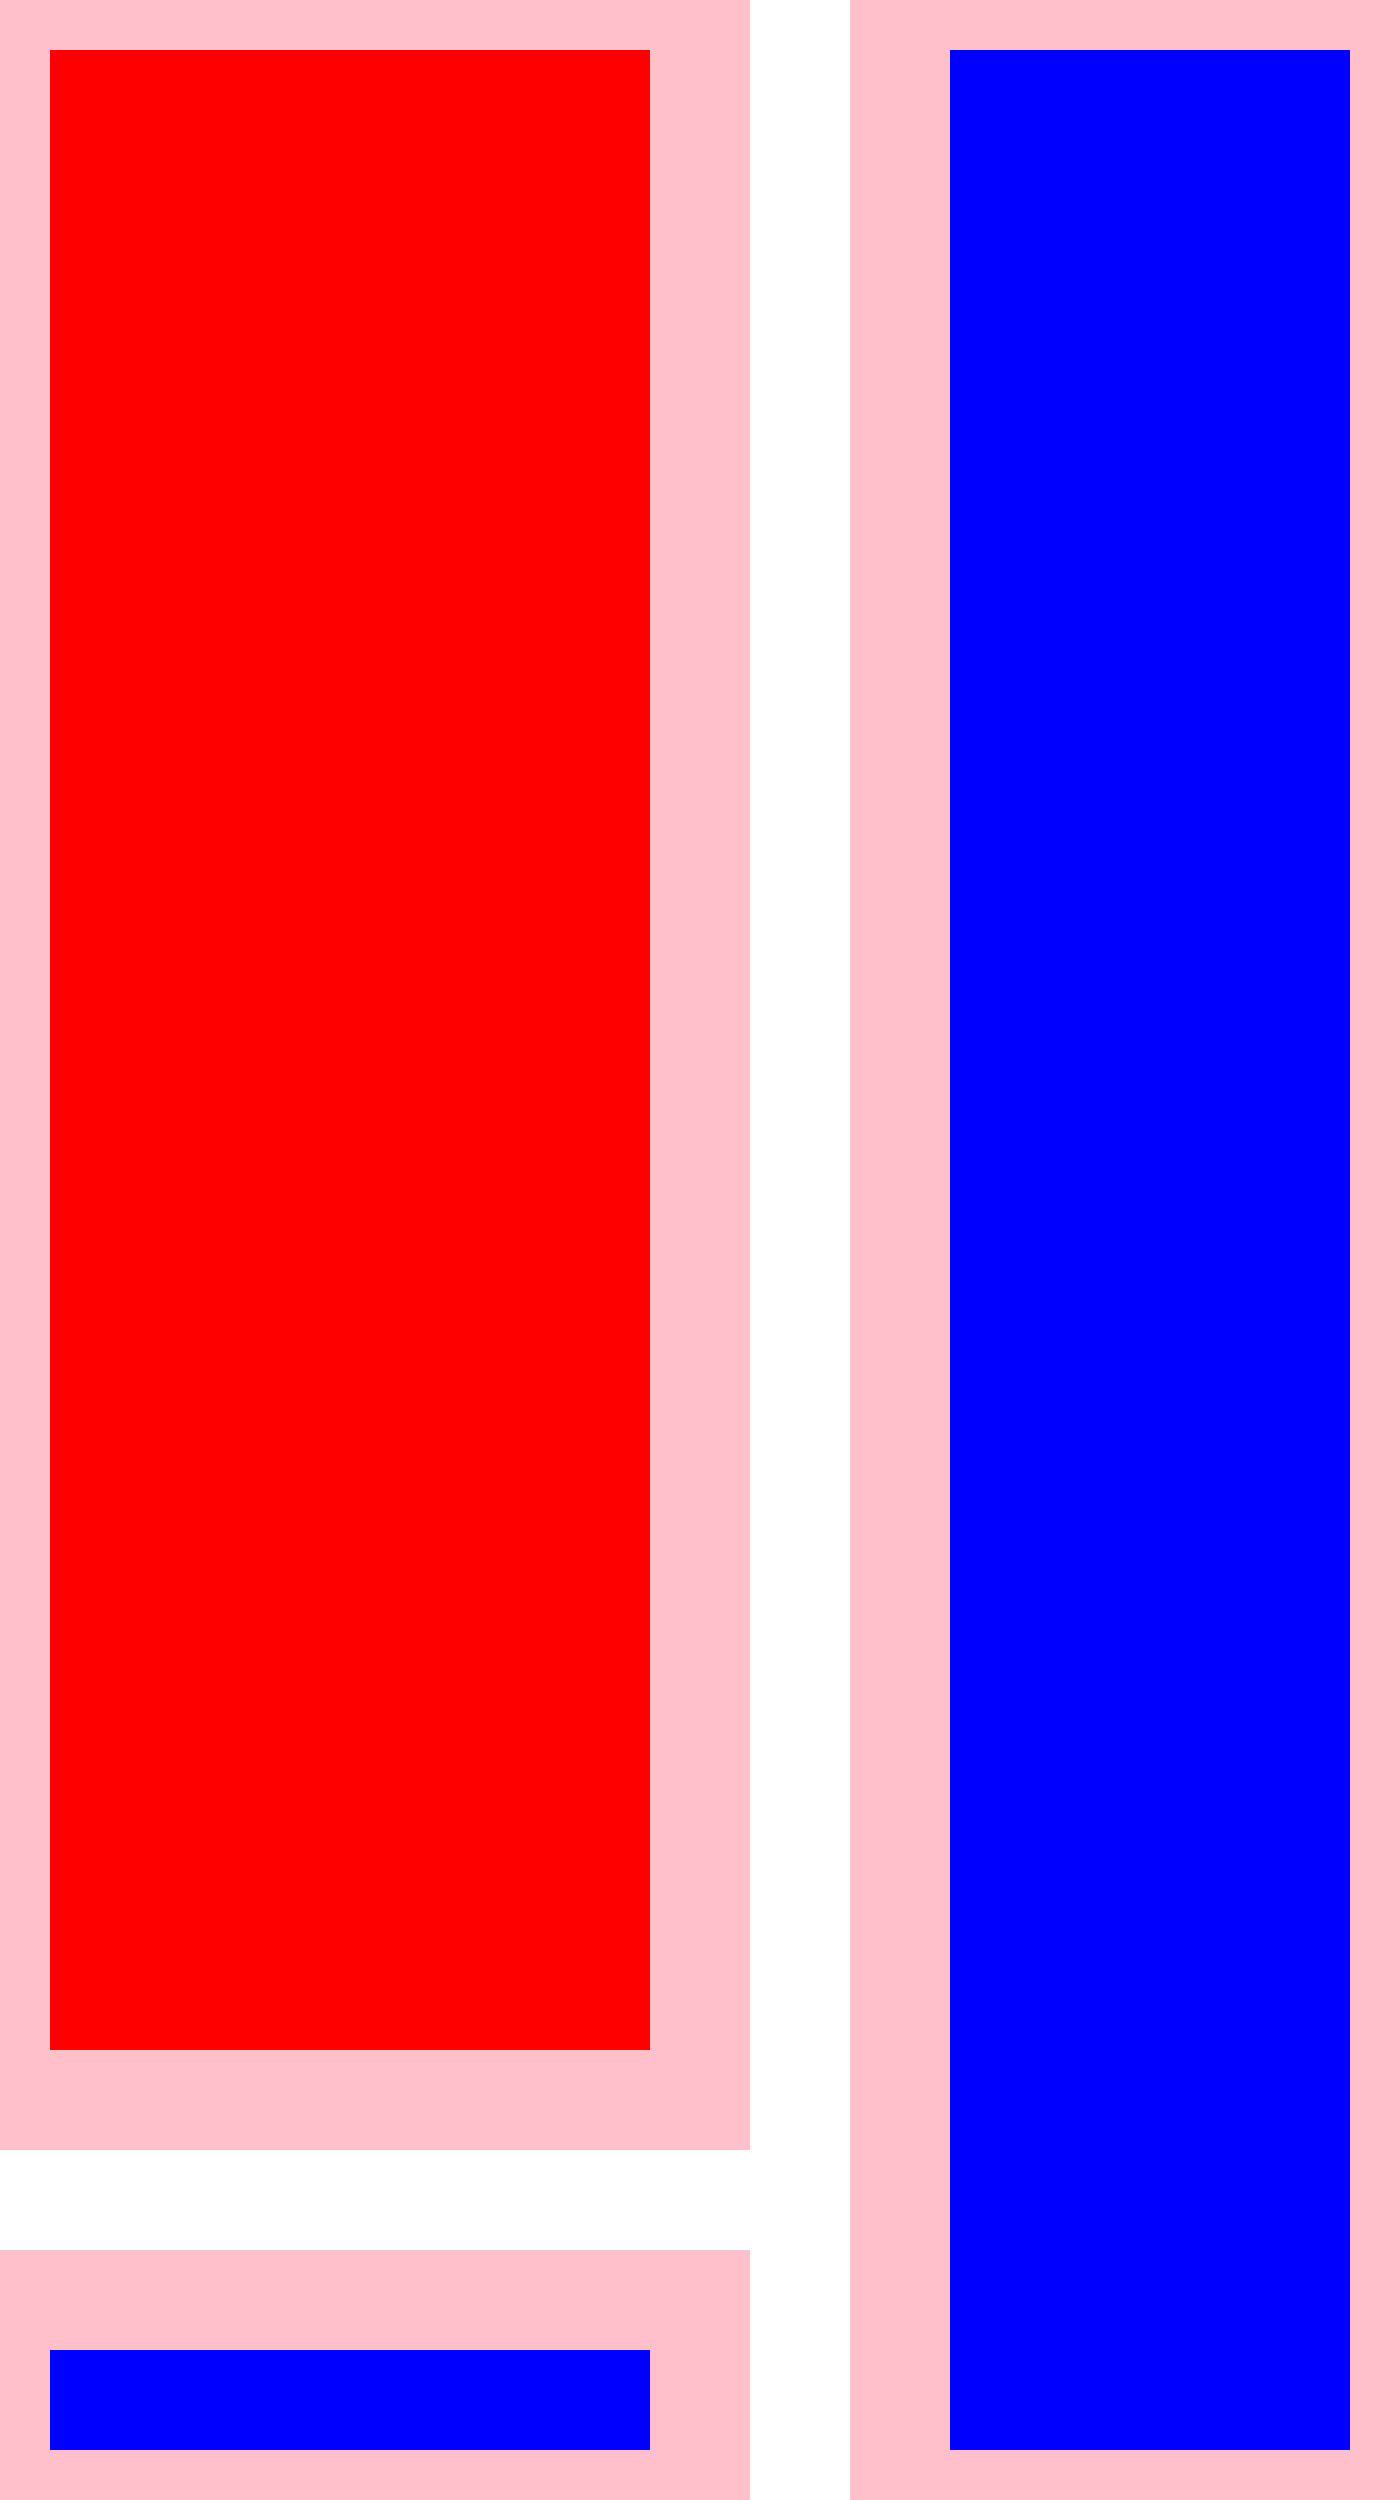
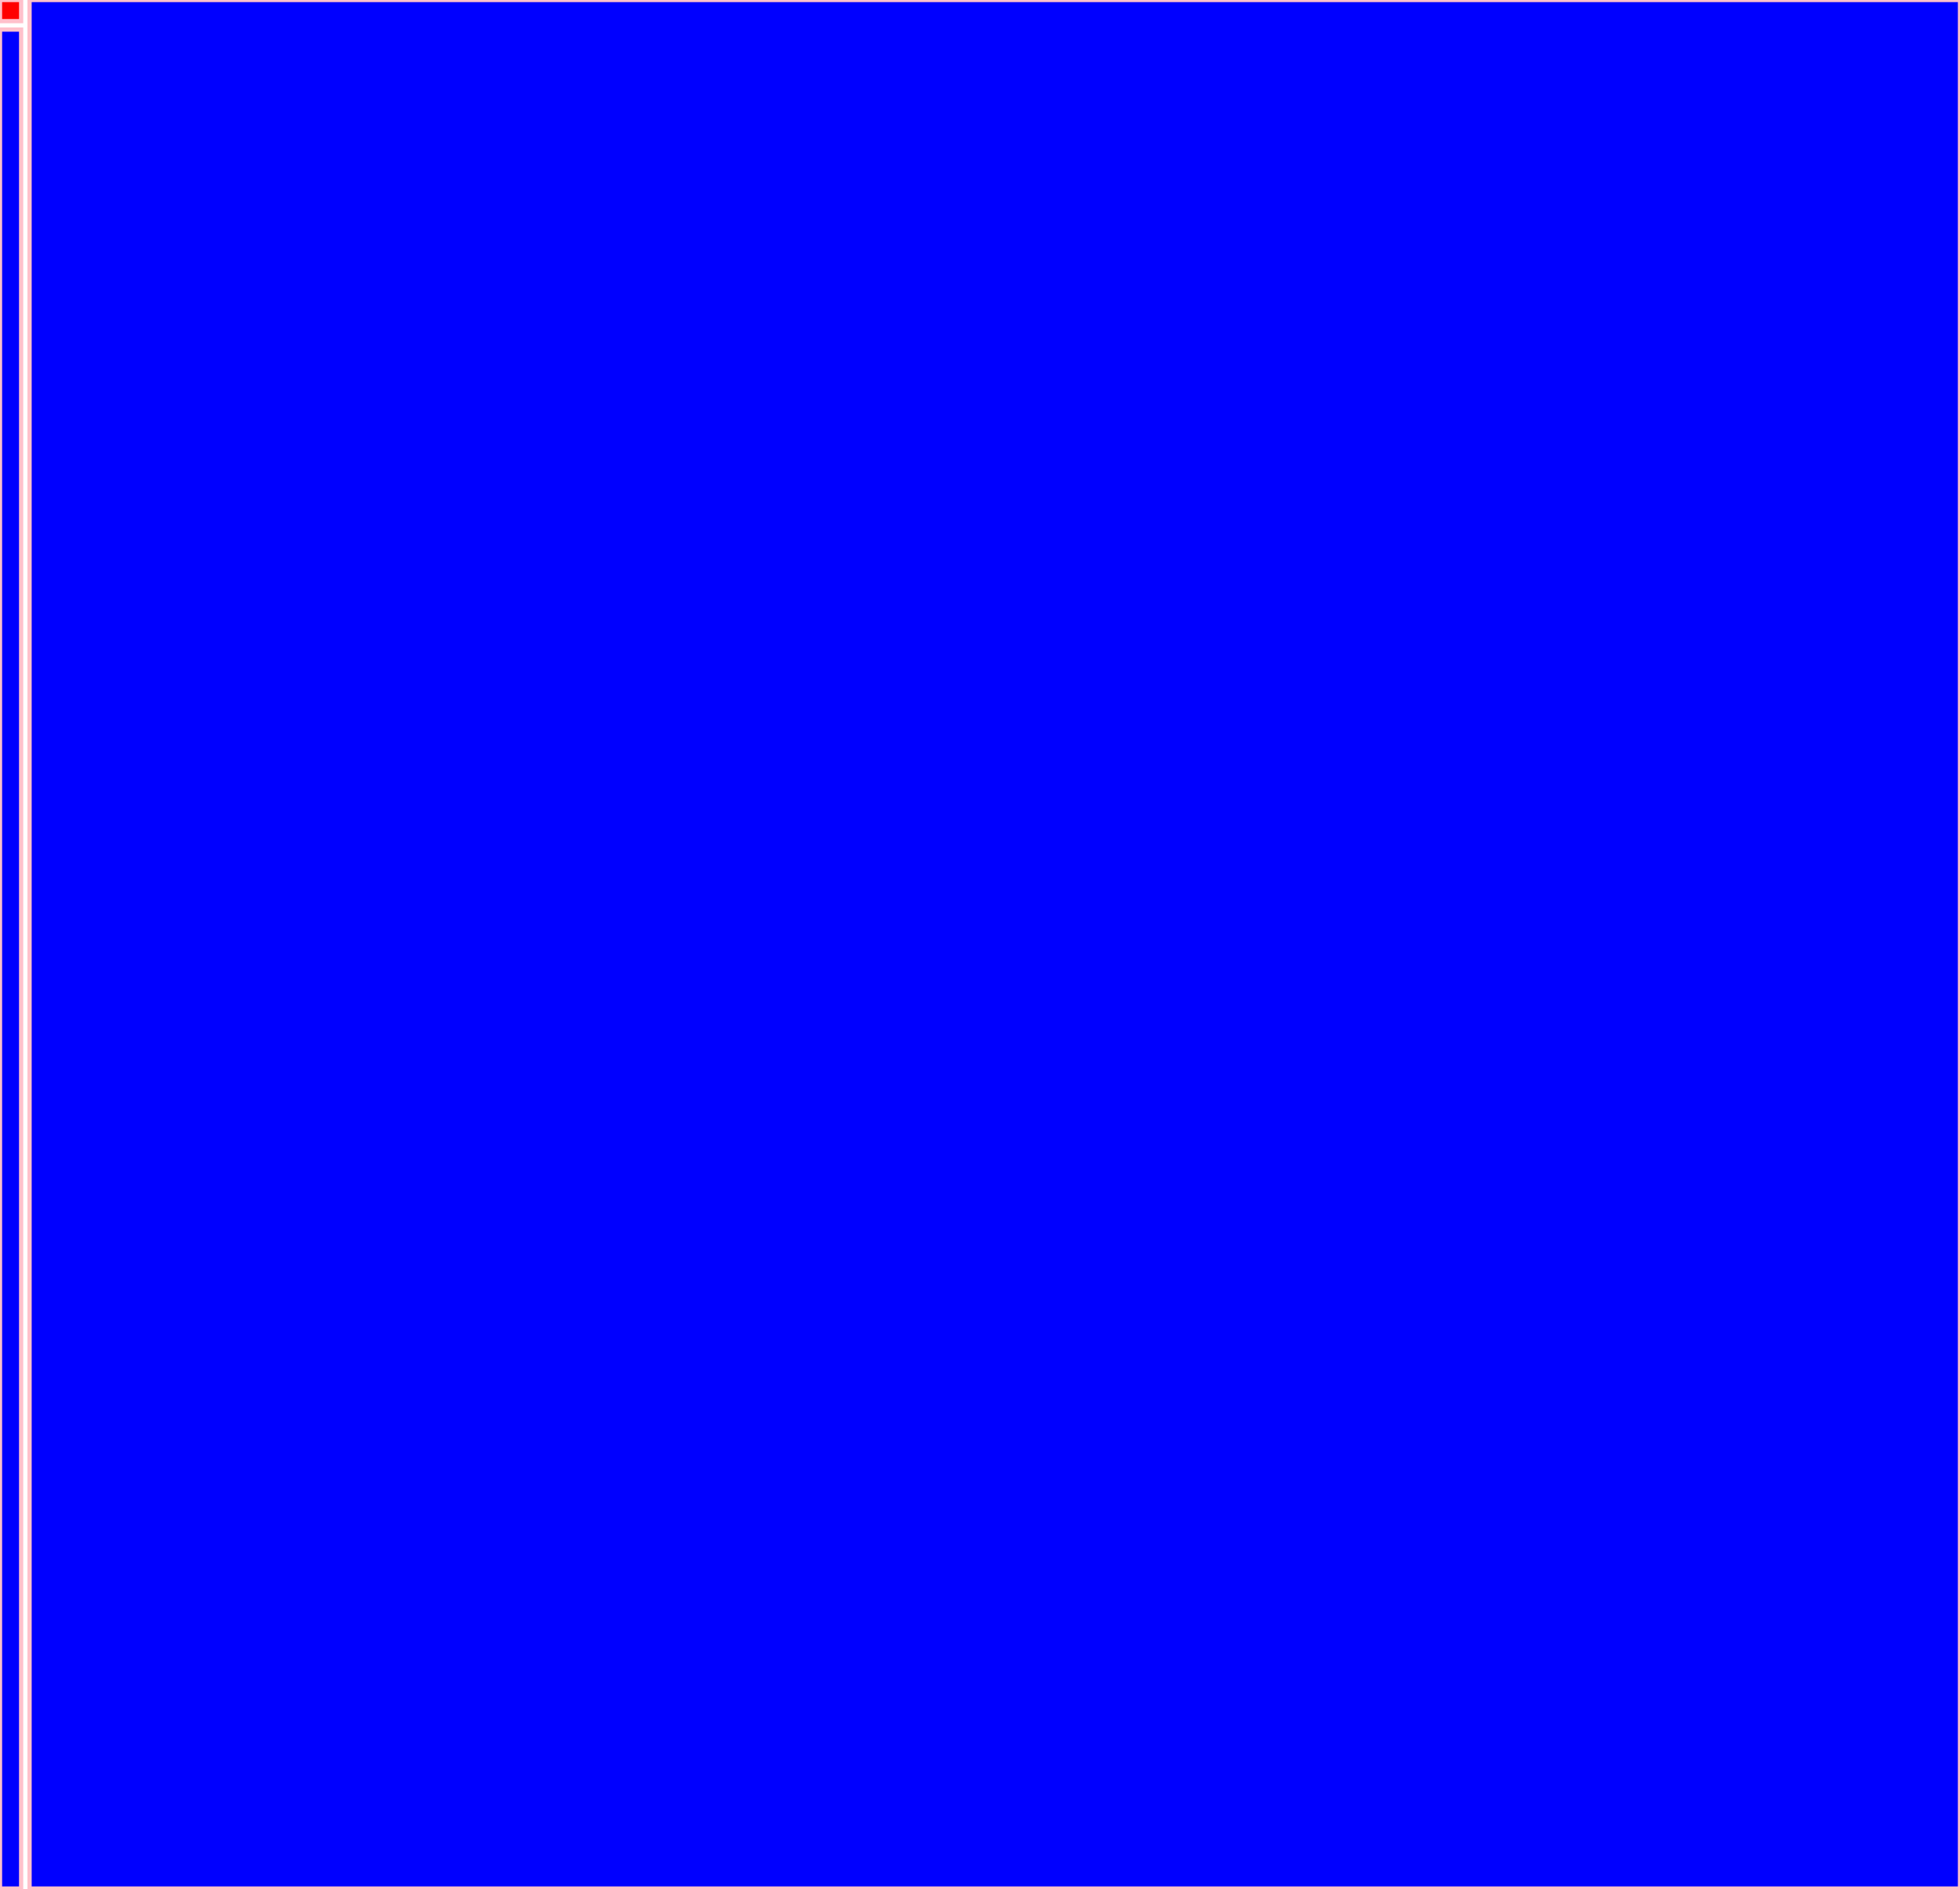
- <svg xmlns="http://www.w3.org/2000/svg" width="14" height="25">
-   <rect x="0" y="0" width="7" height="21" style="fill:red; stroke:pink; stroke - width:1; fill - opacity:0.1; stroke - opacity:0.9" />
-   <rect x="0" y="23" width="7" height="2" style="fill:blue; stroke:pink; stroke - width:1; fill - opacity:0.1; stroke - opacity:0.9" />
-   <rect x="9" y="0" width="5" height="25" style="fill:blue; stroke:pink; stroke - width:1; fill - opacity:0.1; stroke - opacity:0.9" />
+ <svg xmlns="http://www.w3.org/2000/svg" width="464" height="447">
+   <rect x="0" y="0" width="5" height="5" style="fill:red; stroke:pink; stroke - width:1; fill - opacity:0.1; stroke - opacity:0.9" />
+   <rect x="0" y="7" width="5" height="440" style="fill:blue; stroke:pink; stroke - width:1; fill - opacity:0.1; stroke - opacity:0.9" />
+   <rect x="7" y="0" width="457" height="447" style="fill:blue; stroke:pink; stroke - width:1; fill - opacity:0.1; stroke - opacity:0.9" />
</svg>
